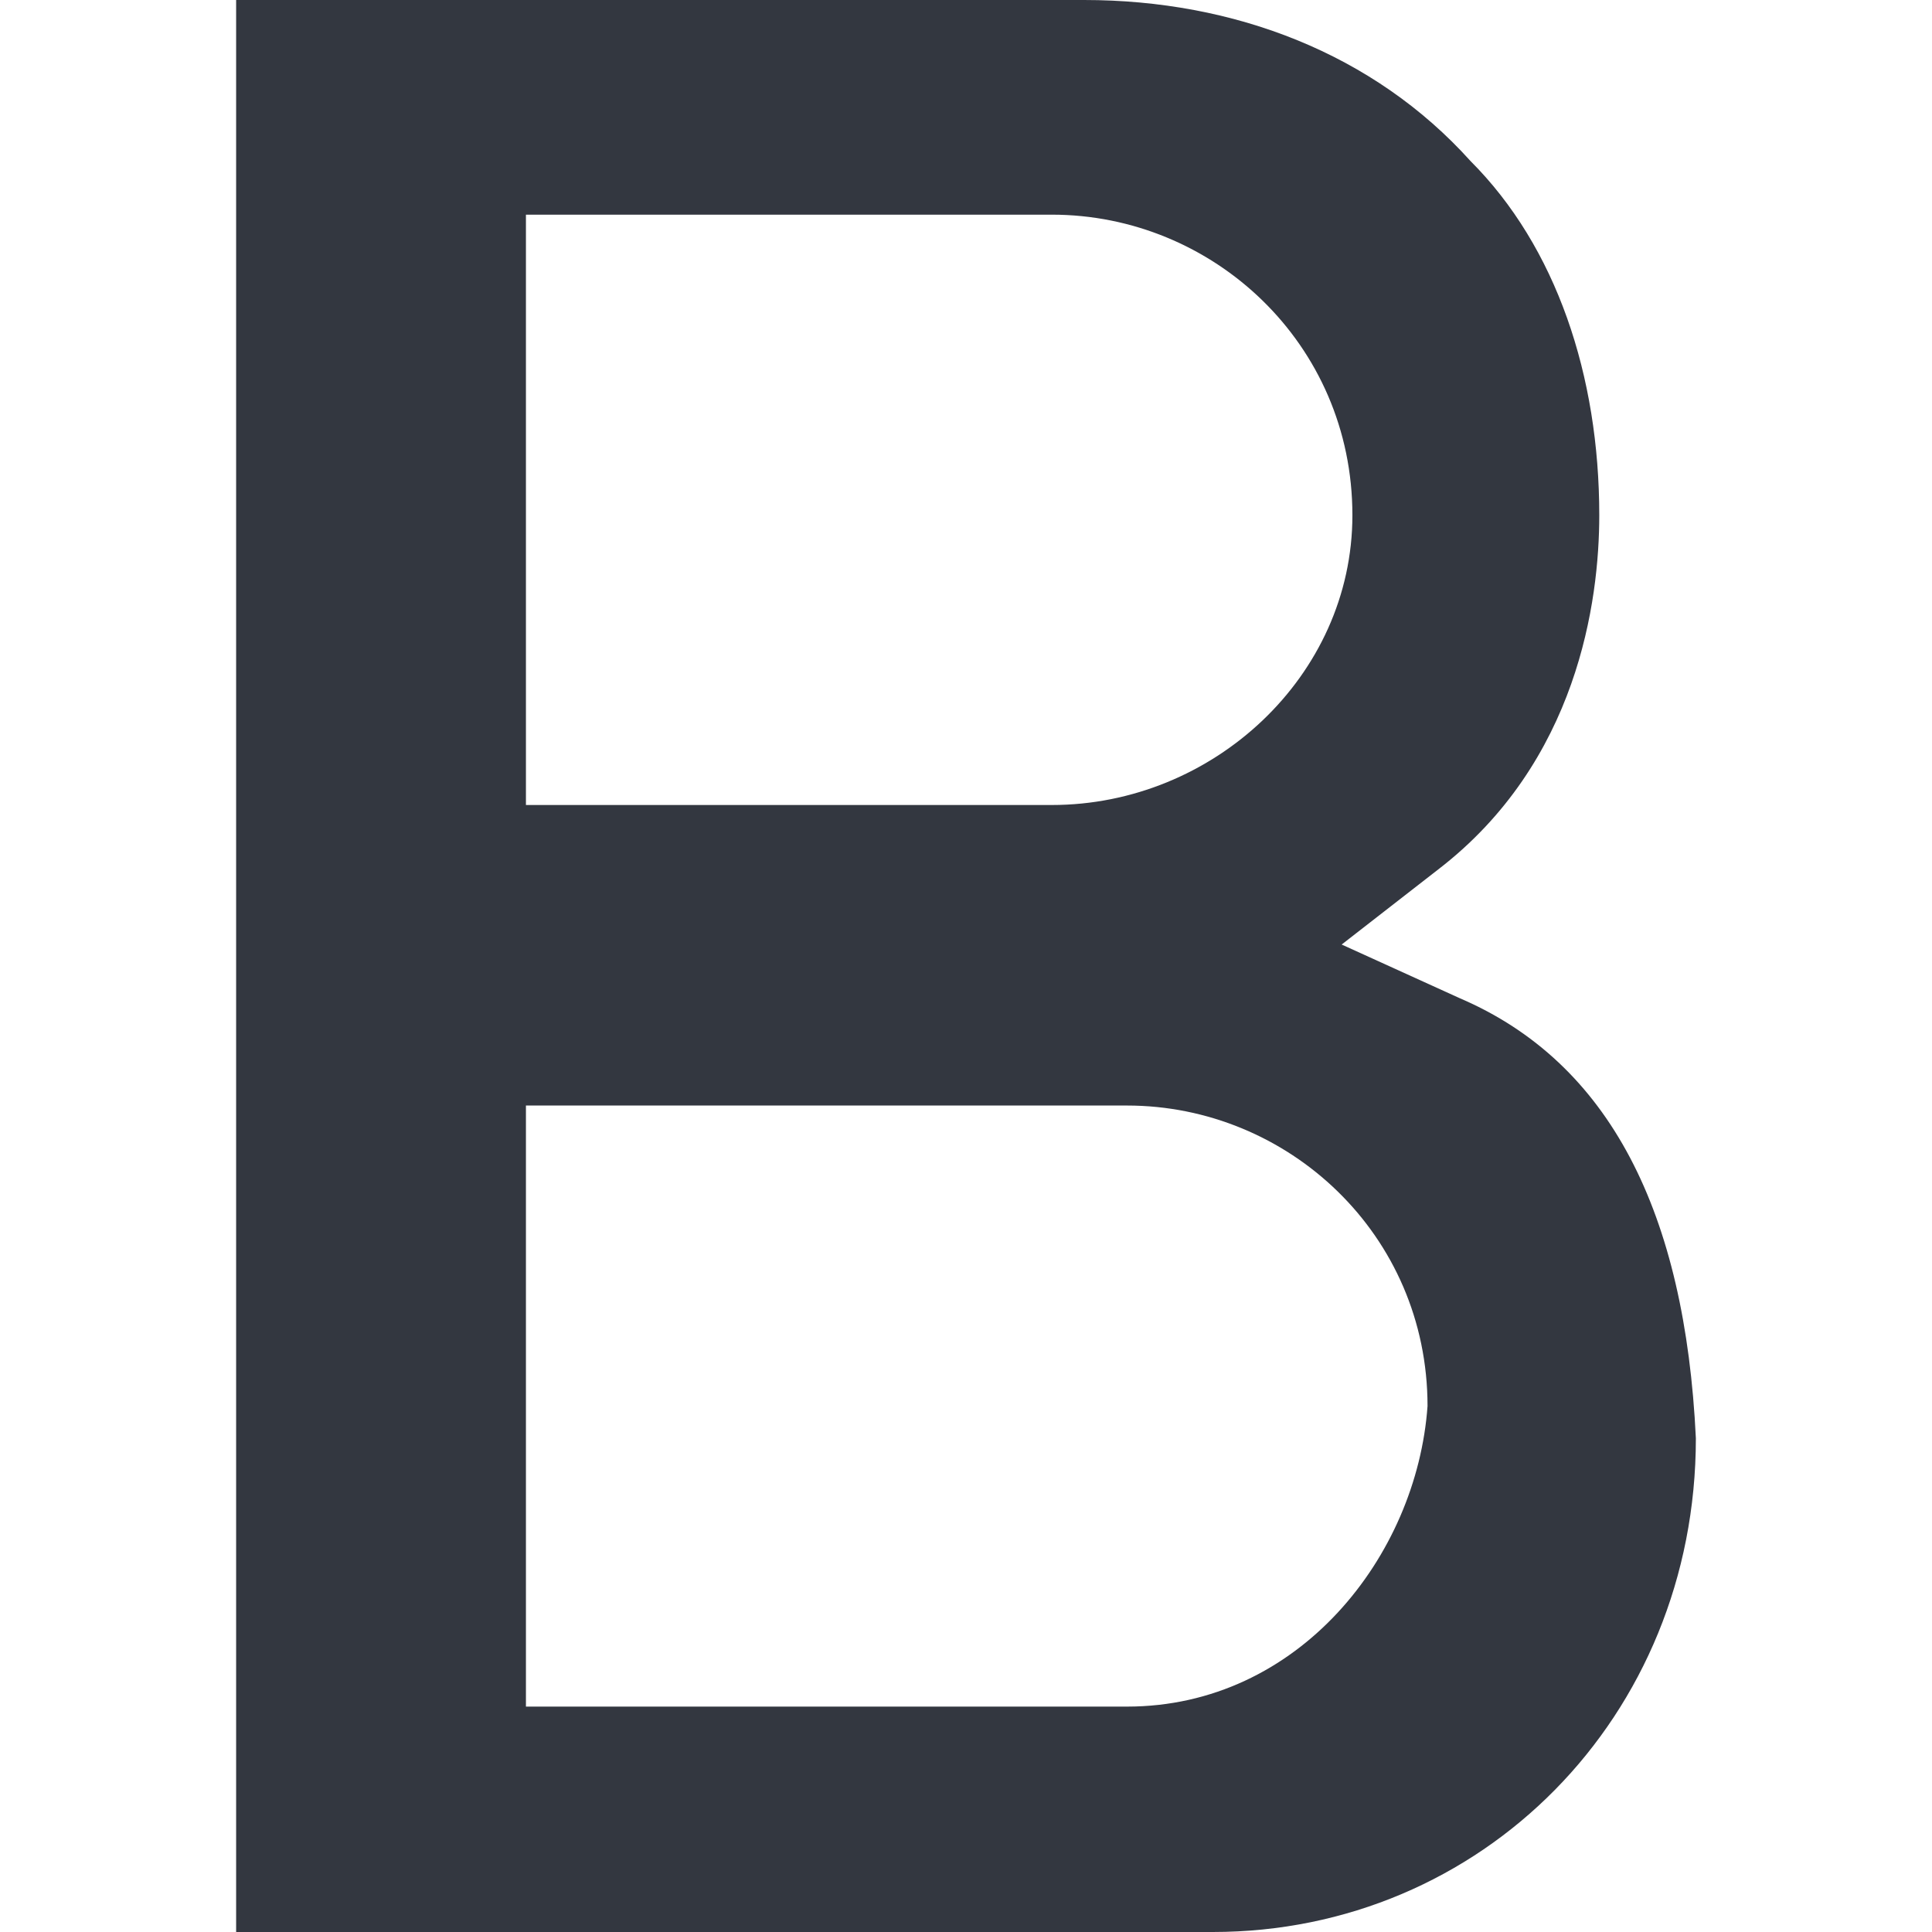
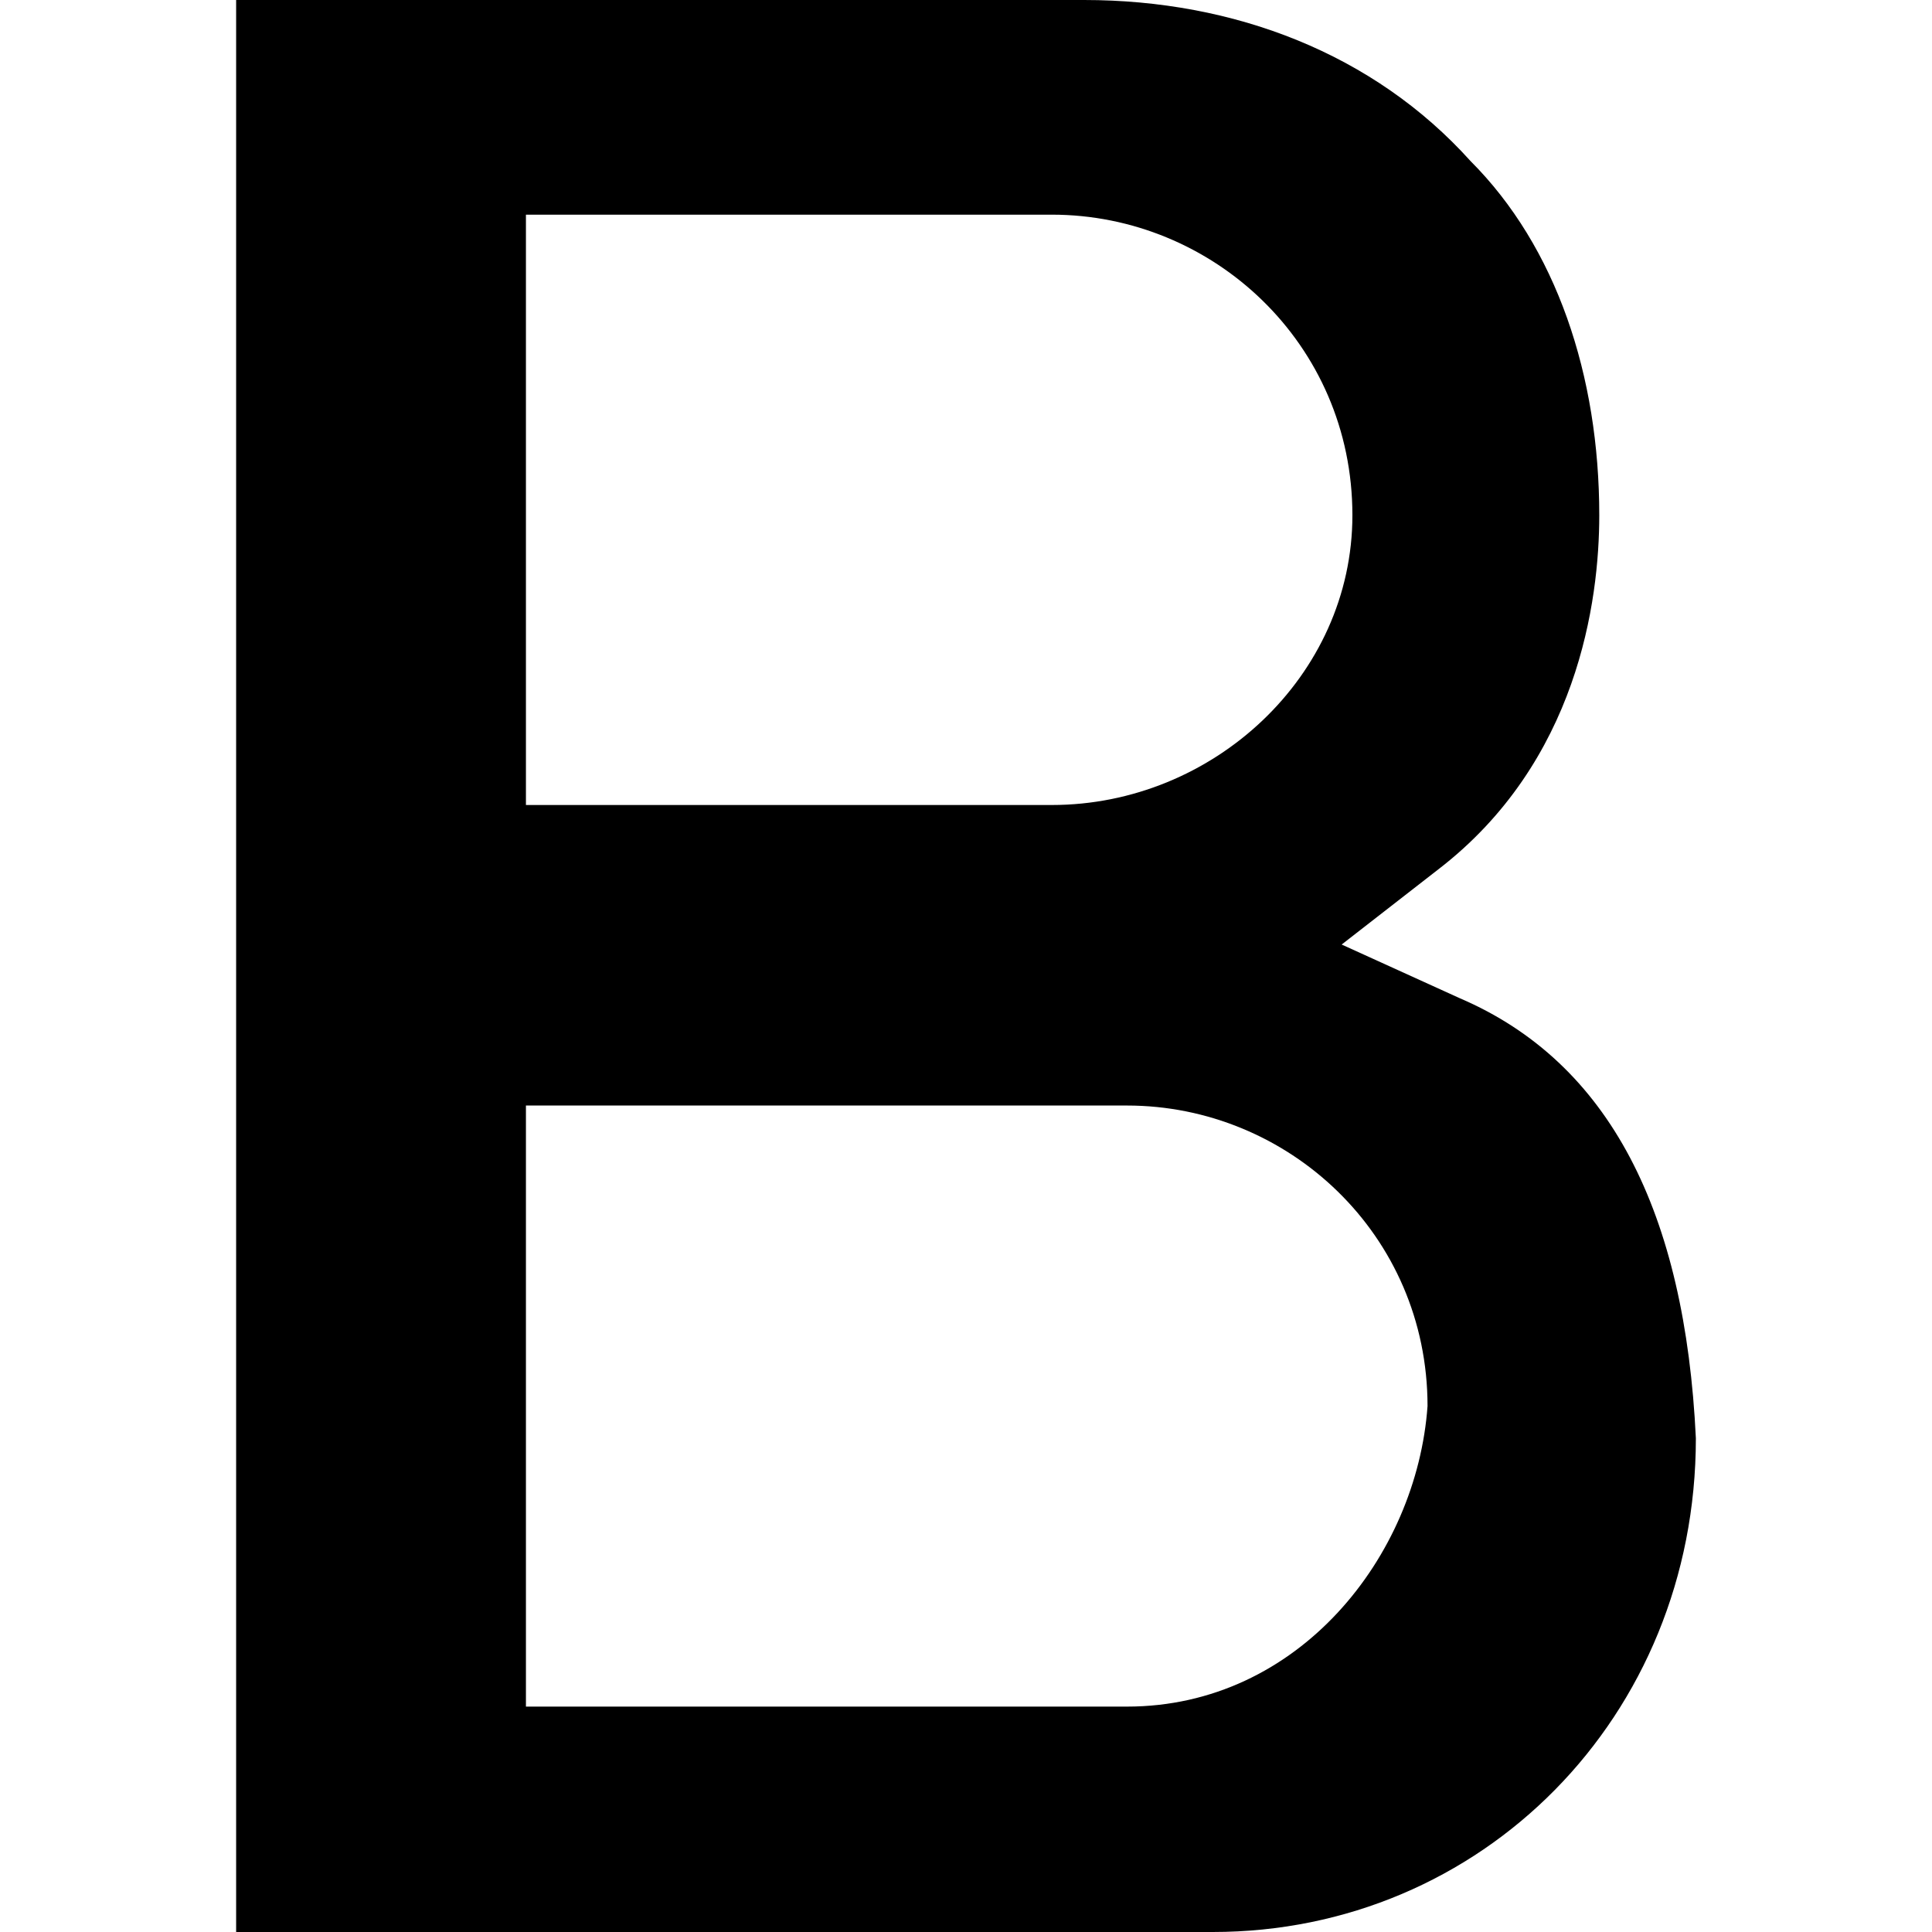
<svg xmlns="http://www.w3.org/2000/svg" version="1.1" x="0px" y="0px" viewBox="0 0 18 18" style="enable-background:new 0 0 18 18;" xml:space="preserve">
-   <style type="text/css">
- 	.st0{fill:#333740;}
- </style>
-   <g id="Layer_1">
-     <g>
-       <path class="st0" d="M2.2,18h9.1c2.5,0,4.5-2,4.5-4.6c-0.1-2.1-0.8-3.5-2.2-4.1l-1.1-0.5l0.9-0.7c1.3-1,1.5-2.5,1.5-3.3    c0-1.3-0.4-2.5-1.2-3.3C12.8,0.5,11.5,0,10.1,0H2.2V18z M10.5,15.9H4.9v-5.6h5.6c1.5,0,2.8,1.2,2.8,2.8    C13.2,14.5,12.1,15.9,10.5,15.9z M9.8,7.5H4.9V2h4.9c1.5,0,2.8,1.2,2.8,2.8C12.6,6.3,11.3,7.5,9.8,7.5z" />
-     </g>
+   <g>
+     <path d="M2.2,18h9.1c2.5,0,4.5-2,4.5-4.6c-0.1-2.1-0.8-3.5-2.2-4.1l-1.1-0.5l0.9-0.7c1.3-1,1.5-2.5,1.5-3.3    c0-1.3-0.4-2.5-1.2-3.3C12.8,0.5,11.5,0,10.1,0H2.2V18z M10.5,15.9H4.9v-5.6h5.6c1.5,0,2.8,1.2,2.8,2.8    C13.2,14.5,12.1,15.9,10.5,15.9z M9.8,7.5H4.9V2h4.9c1.5,0,2.8,1.2,2.8,2.8C12.6,6.3,11.3,7.5,9.8,7.5z" />
  </g>
-   <g id="Layer_2">
- </g>
</svg>
